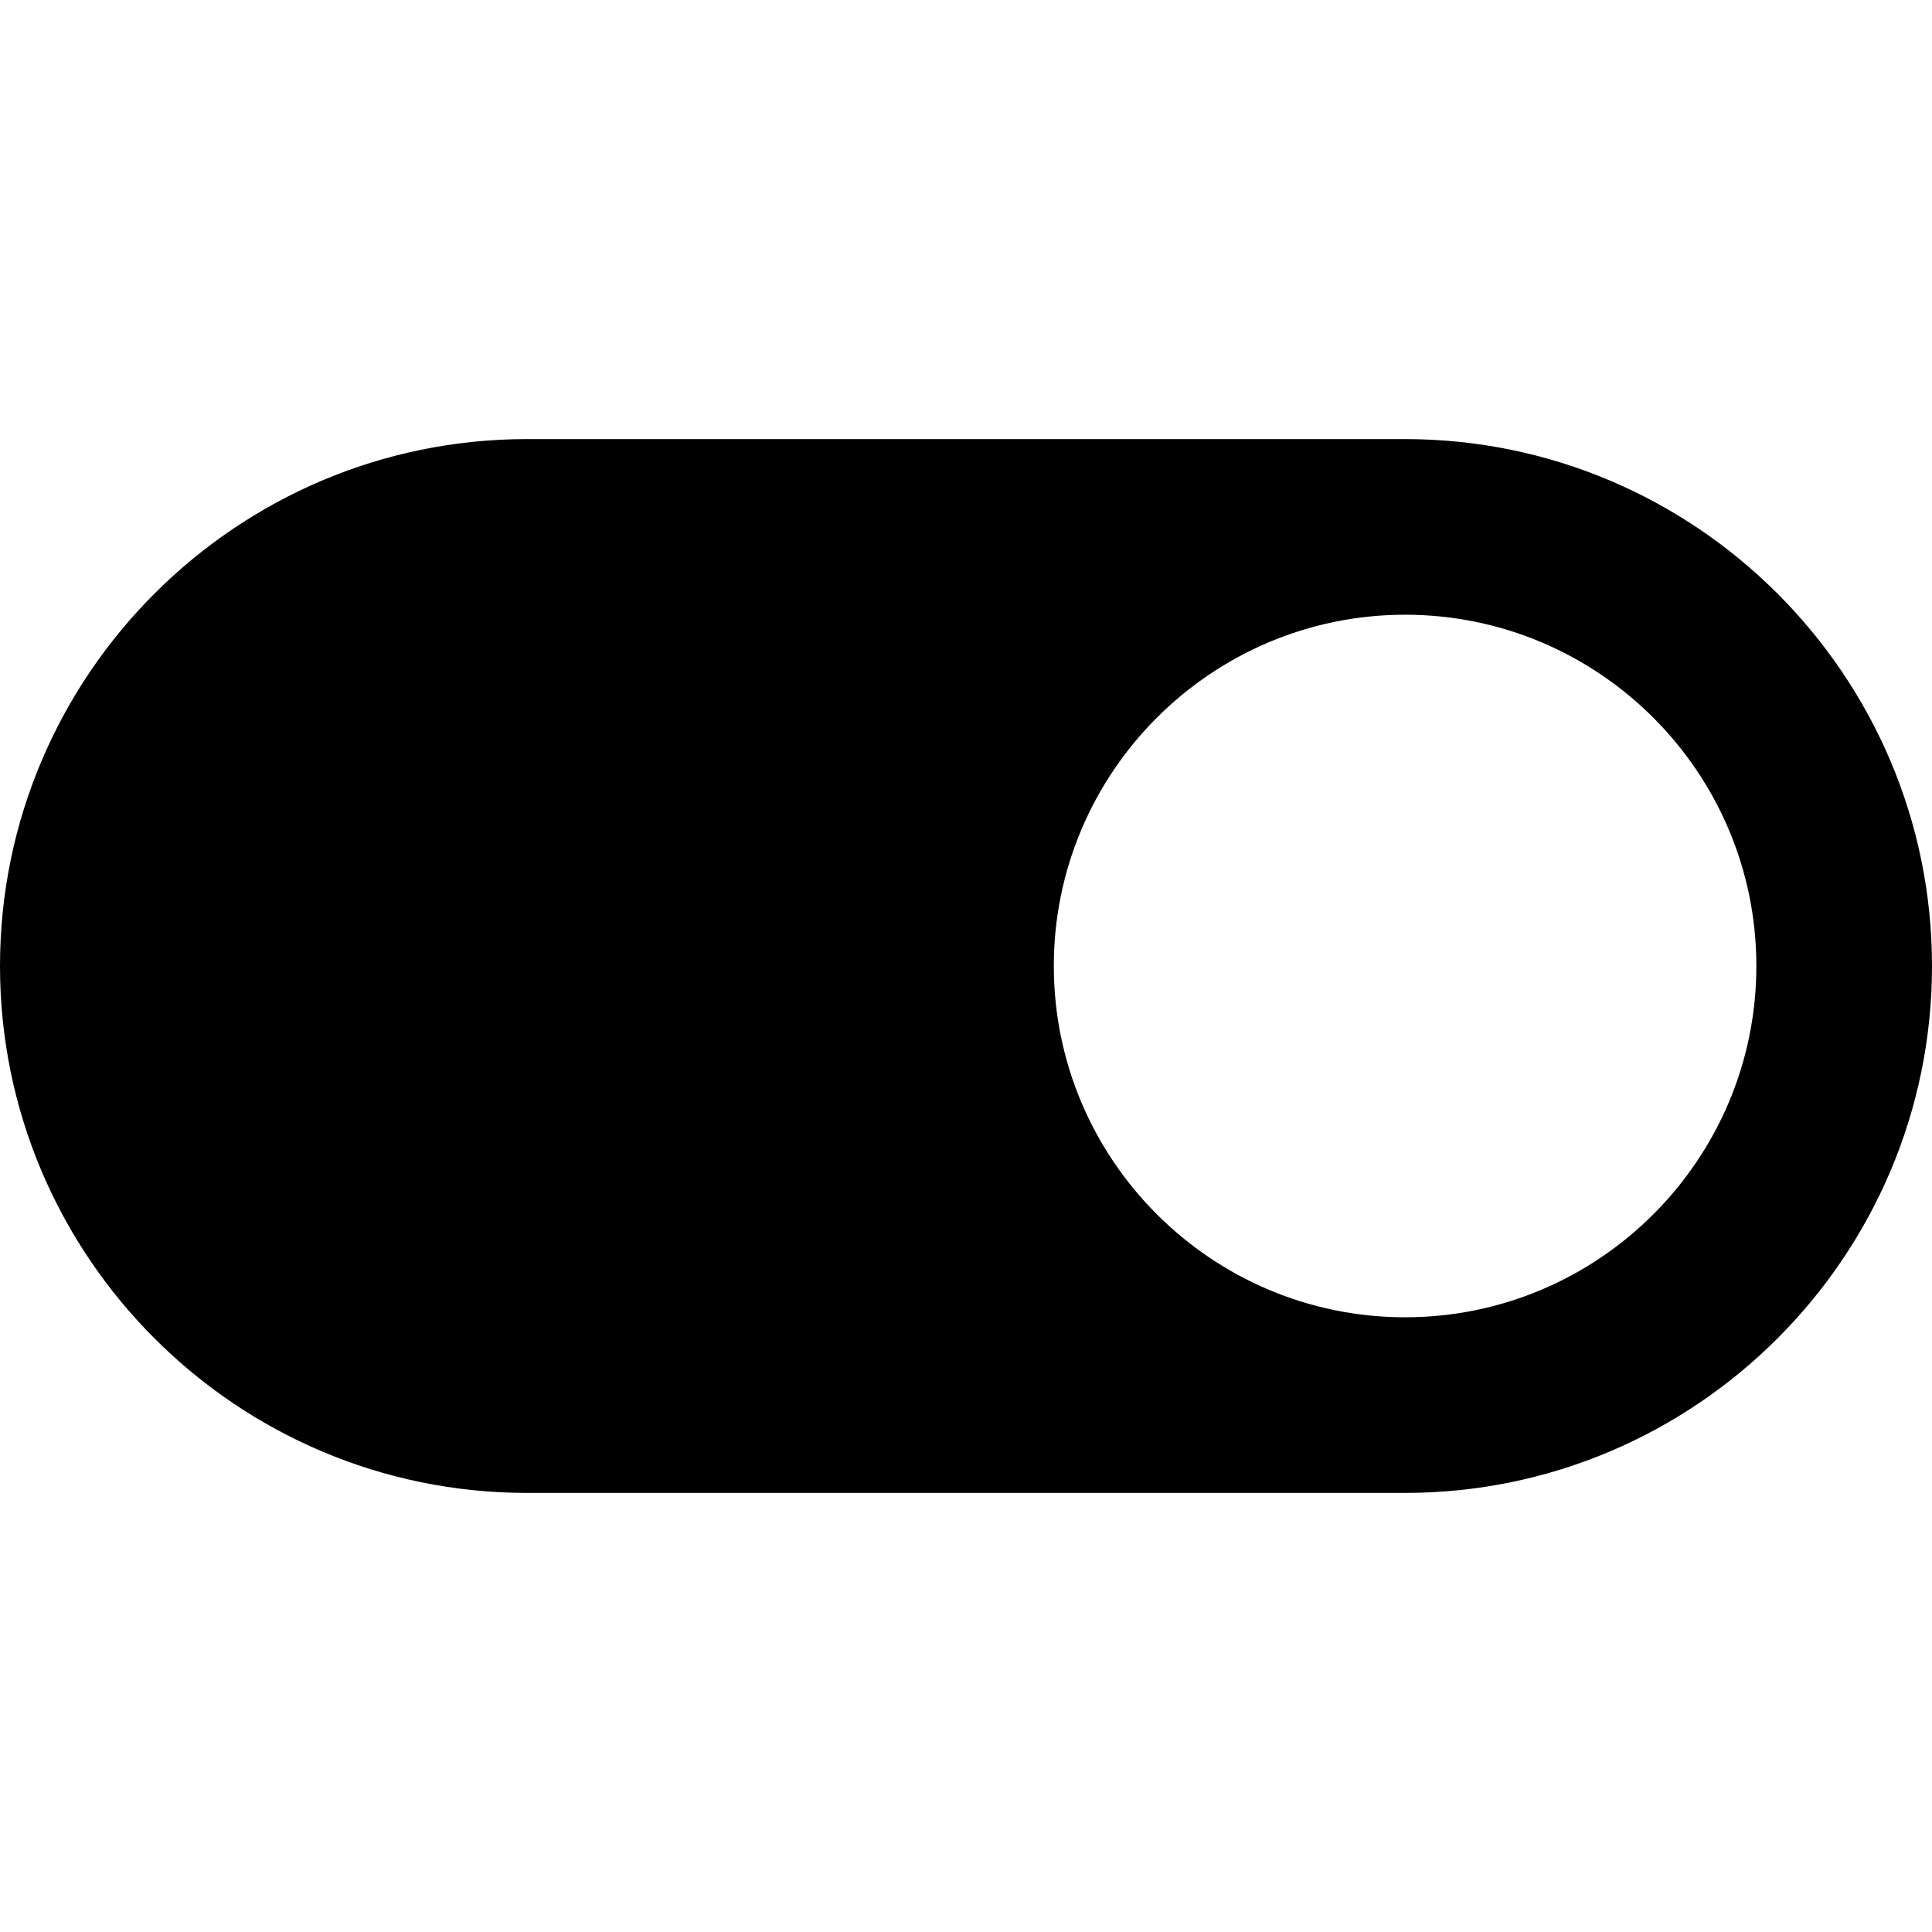
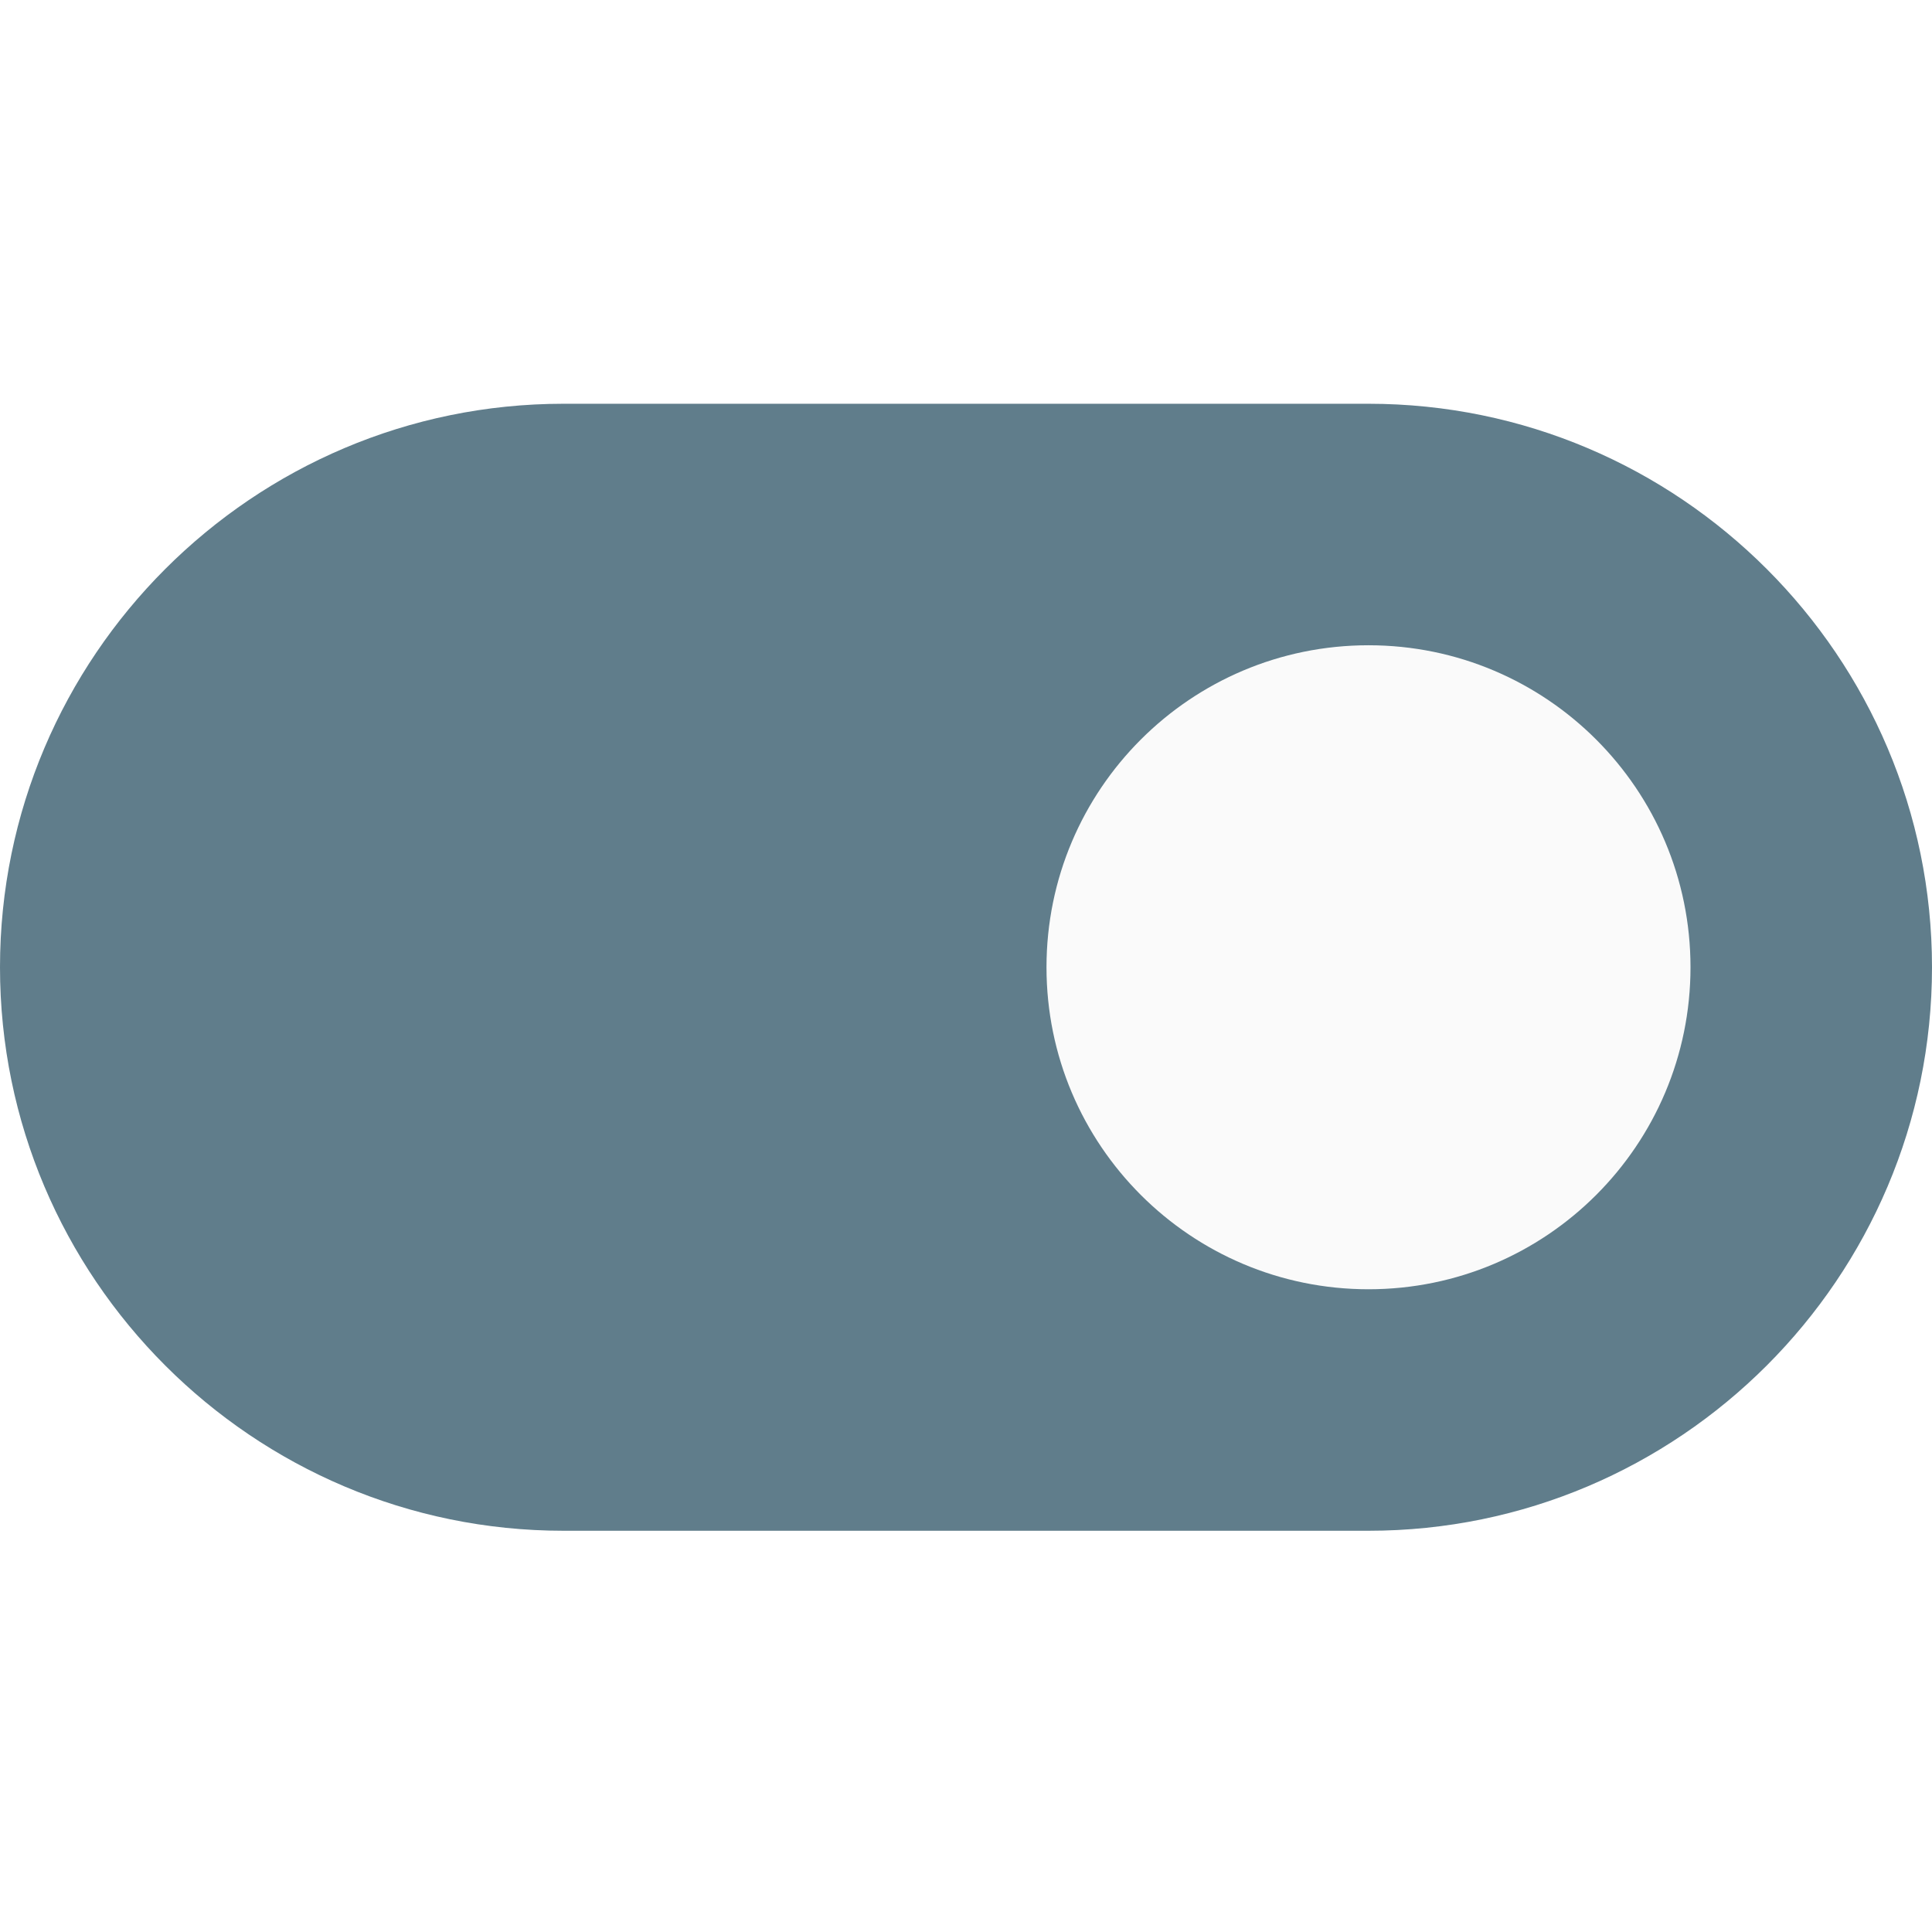
- <svg xmlns="http://www.w3.org/2000/svg" version="1.1" id="Layer_1" x="0px" y="0px" viewBox="0 0 330 330" style="enable-background:new 0 0 330 330;" xml:space="preserve">
-   <path id="XMLID_2_" d="M240,75H90c-49.626,0-90,40.374-90,90s40.374,90,90,90h150c49.626,0,90-40.374,90-90S289.626,75,240,75z   M240,225c-33.084,0-60-26.916-60-60s26.916-60,60-60s60,26.916,60,60S273.084,225,240,225z" />
-   <g>
- </g>
-   <g>
- </g>
-   <g>
- </g>
-   <g>
- </g>
-   <g>
- </g>
-   <g>
- </g>
-   <g>
- </g>
-   <g>
- </g>
-   <g>
- </g>
-   <g>
- </g>
-   <g>
- </g>
-   <g>
- </g>
-   <g>
- </g>
-   <g>
- </g>
-   <g>
- </g>
+ <svg xmlns="http://www.w3.org/2000/svg" height="512pt" viewBox="0 -107 512 512" width="512pt">
+   <path d="m0 149.332c0 82.348 67.008 149.336 149.332 149.336h213.336c82.324 0 149.332-66.988 149.332-149.336 0-82.344-67.008-149.332-149.332-149.332h-213.336c-82.324 0-149.332 66.988-149.332 149.332zm0 0" fill="#607d8b" />
+   <path d="m448 149.332c0 47.129-38.203 85.336-85.332 85.336-47.129 0-85.336-38.207-85.336-85.336 0-47.129 38.207-85.332 85.336-85.332 47.129 0 85.332 38.203 85.332 85.332zm0 0" fill="#fafafa" />
</svg>
